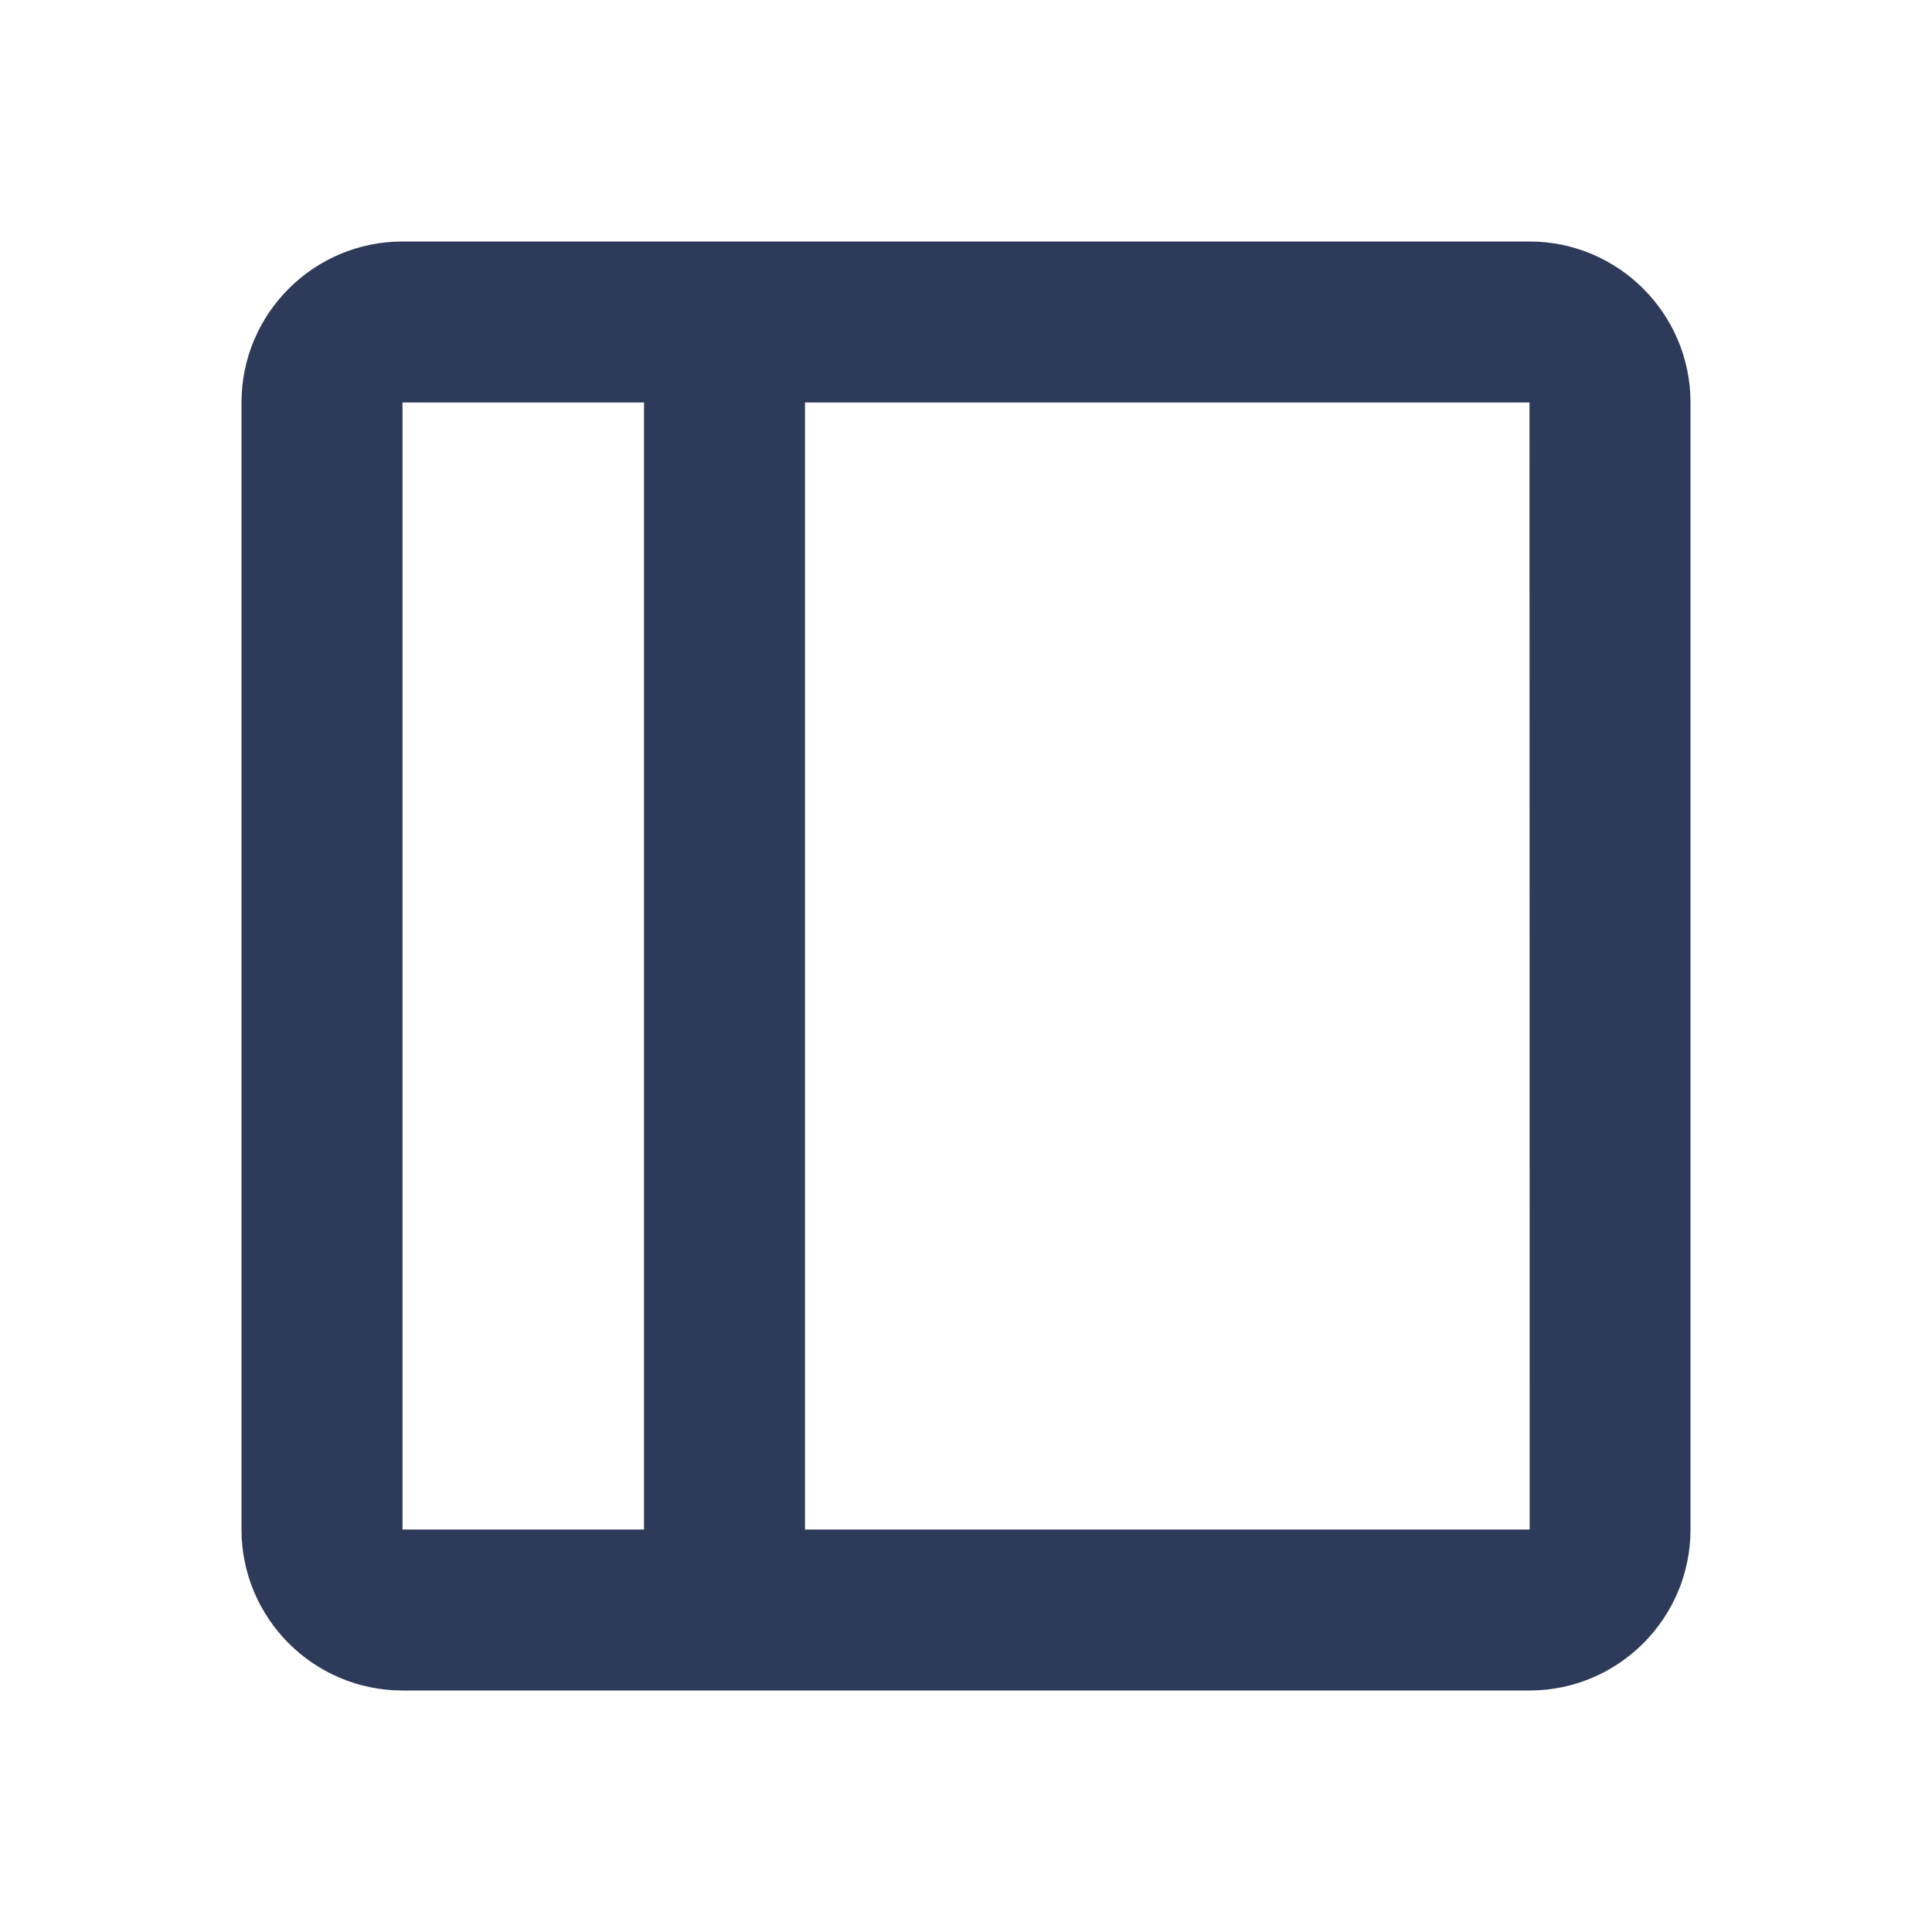
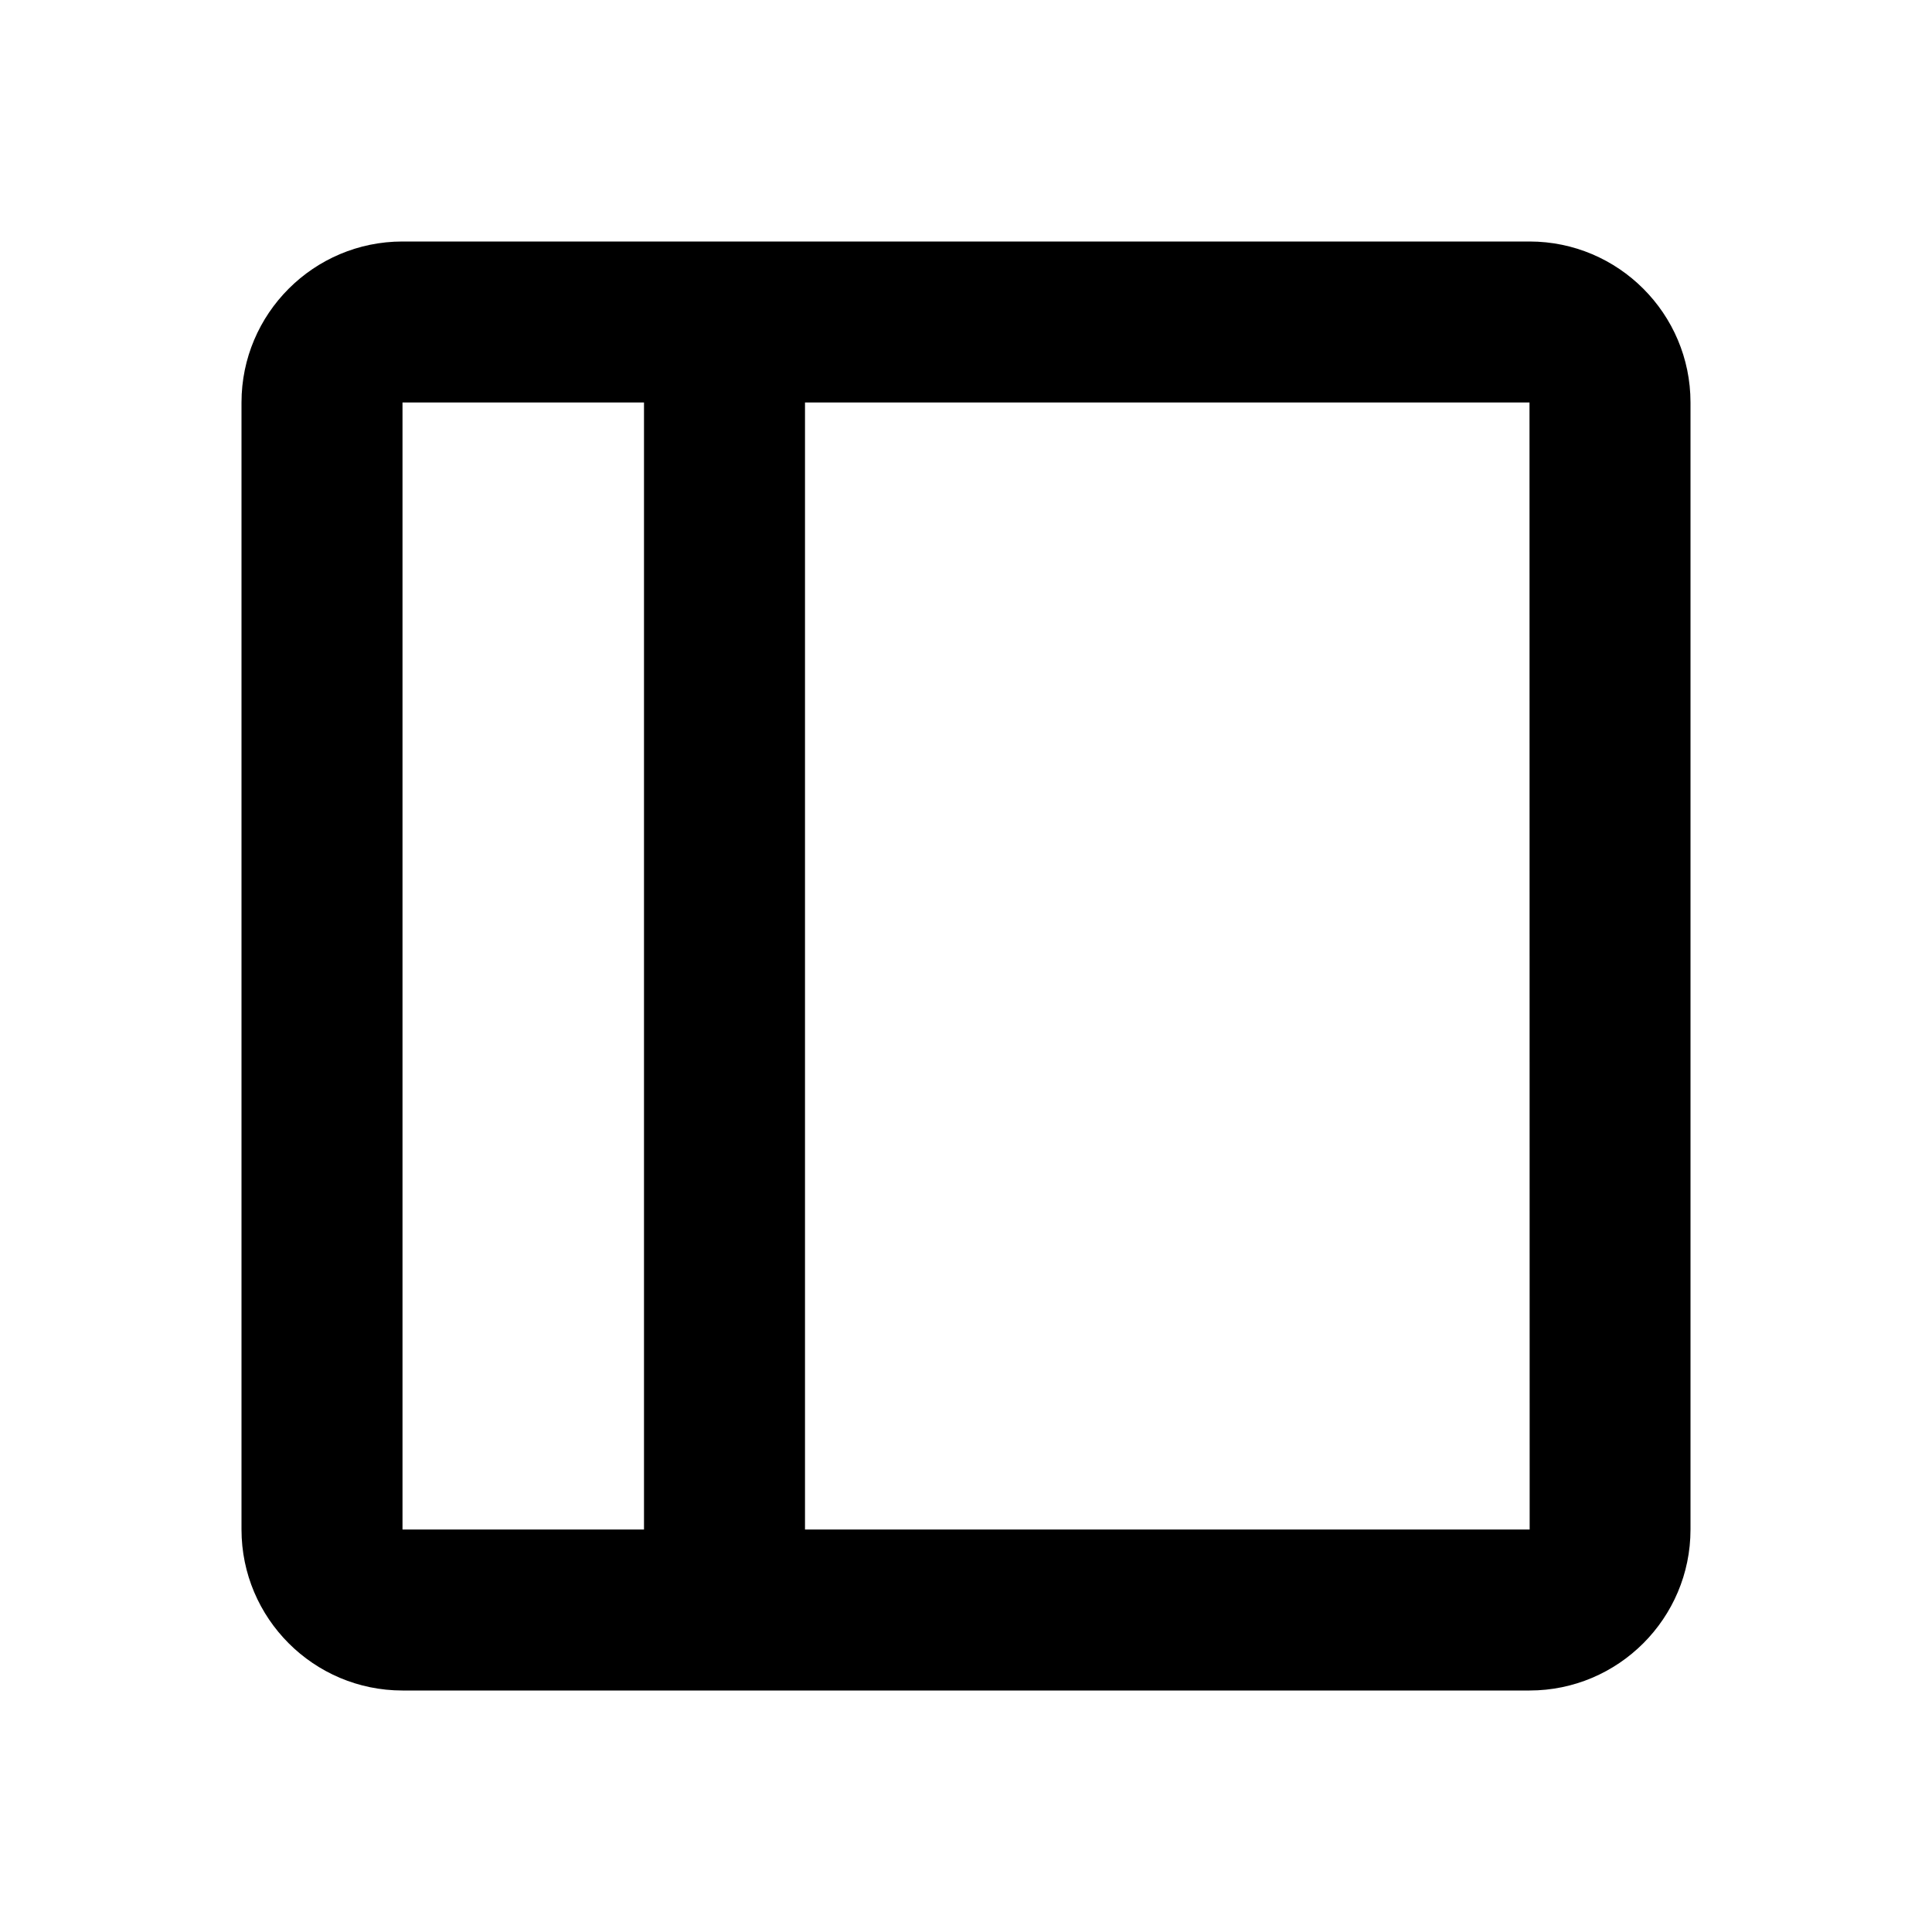
<svg xmlns="http://www.w3.org/2000/svg" width="24" height="24" viewBox="0 0 24 24" fill="none">
-   <path d="M19 3H5C3.897 3 3 3.897 3 5V19C3 20.103 3.897 21 5 21H19C20.103 21 21 20.103 21 19V5C21 3.897 20.103 3 19 3ZM5 5H8V19H5V5ZM10 19V5H19L19.002 19H10Z" fill="#2E3A59" />
+   <path d="M19 3H5C3.897 3 3 3.897 3 5V19C3 20.103 3.897 21 5 21H19C20.103 21 21 20.103 21 19V5C21 3.897 20.103 3 19 3ZM5 5H8V19H5V5ZM10 19V5H19L19.002 19H10Z" fill="black" />
</svg>
